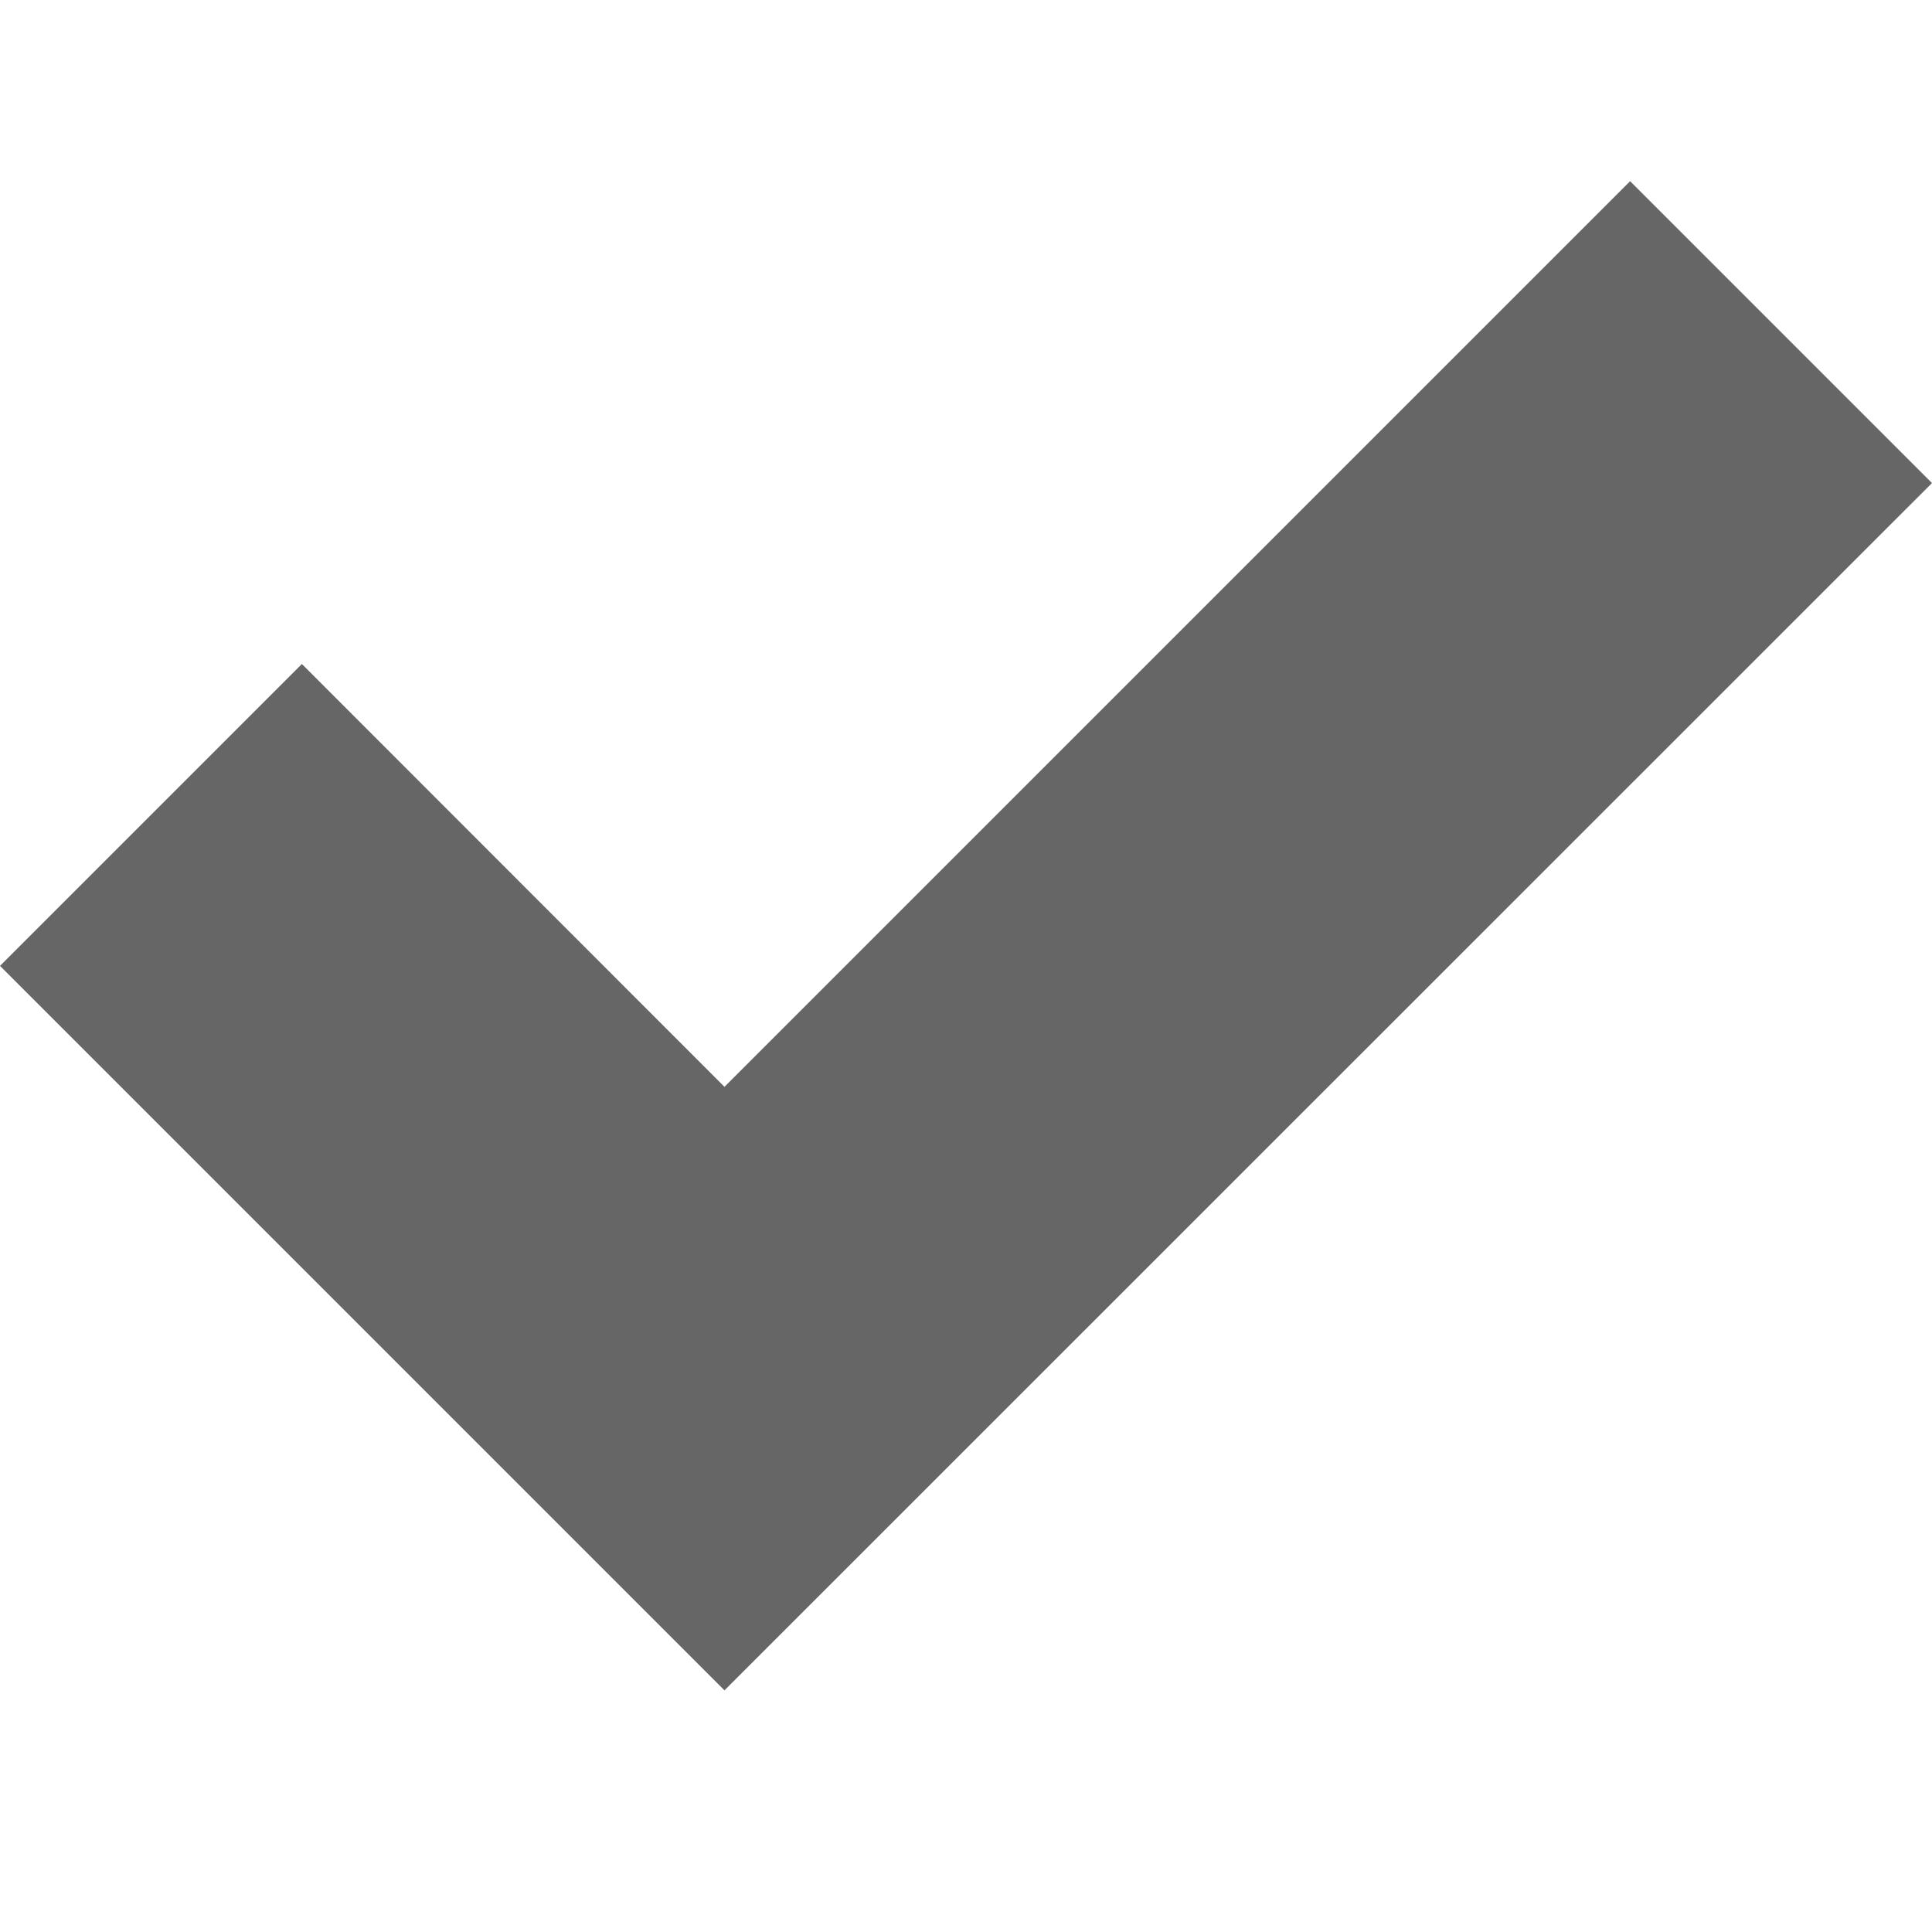
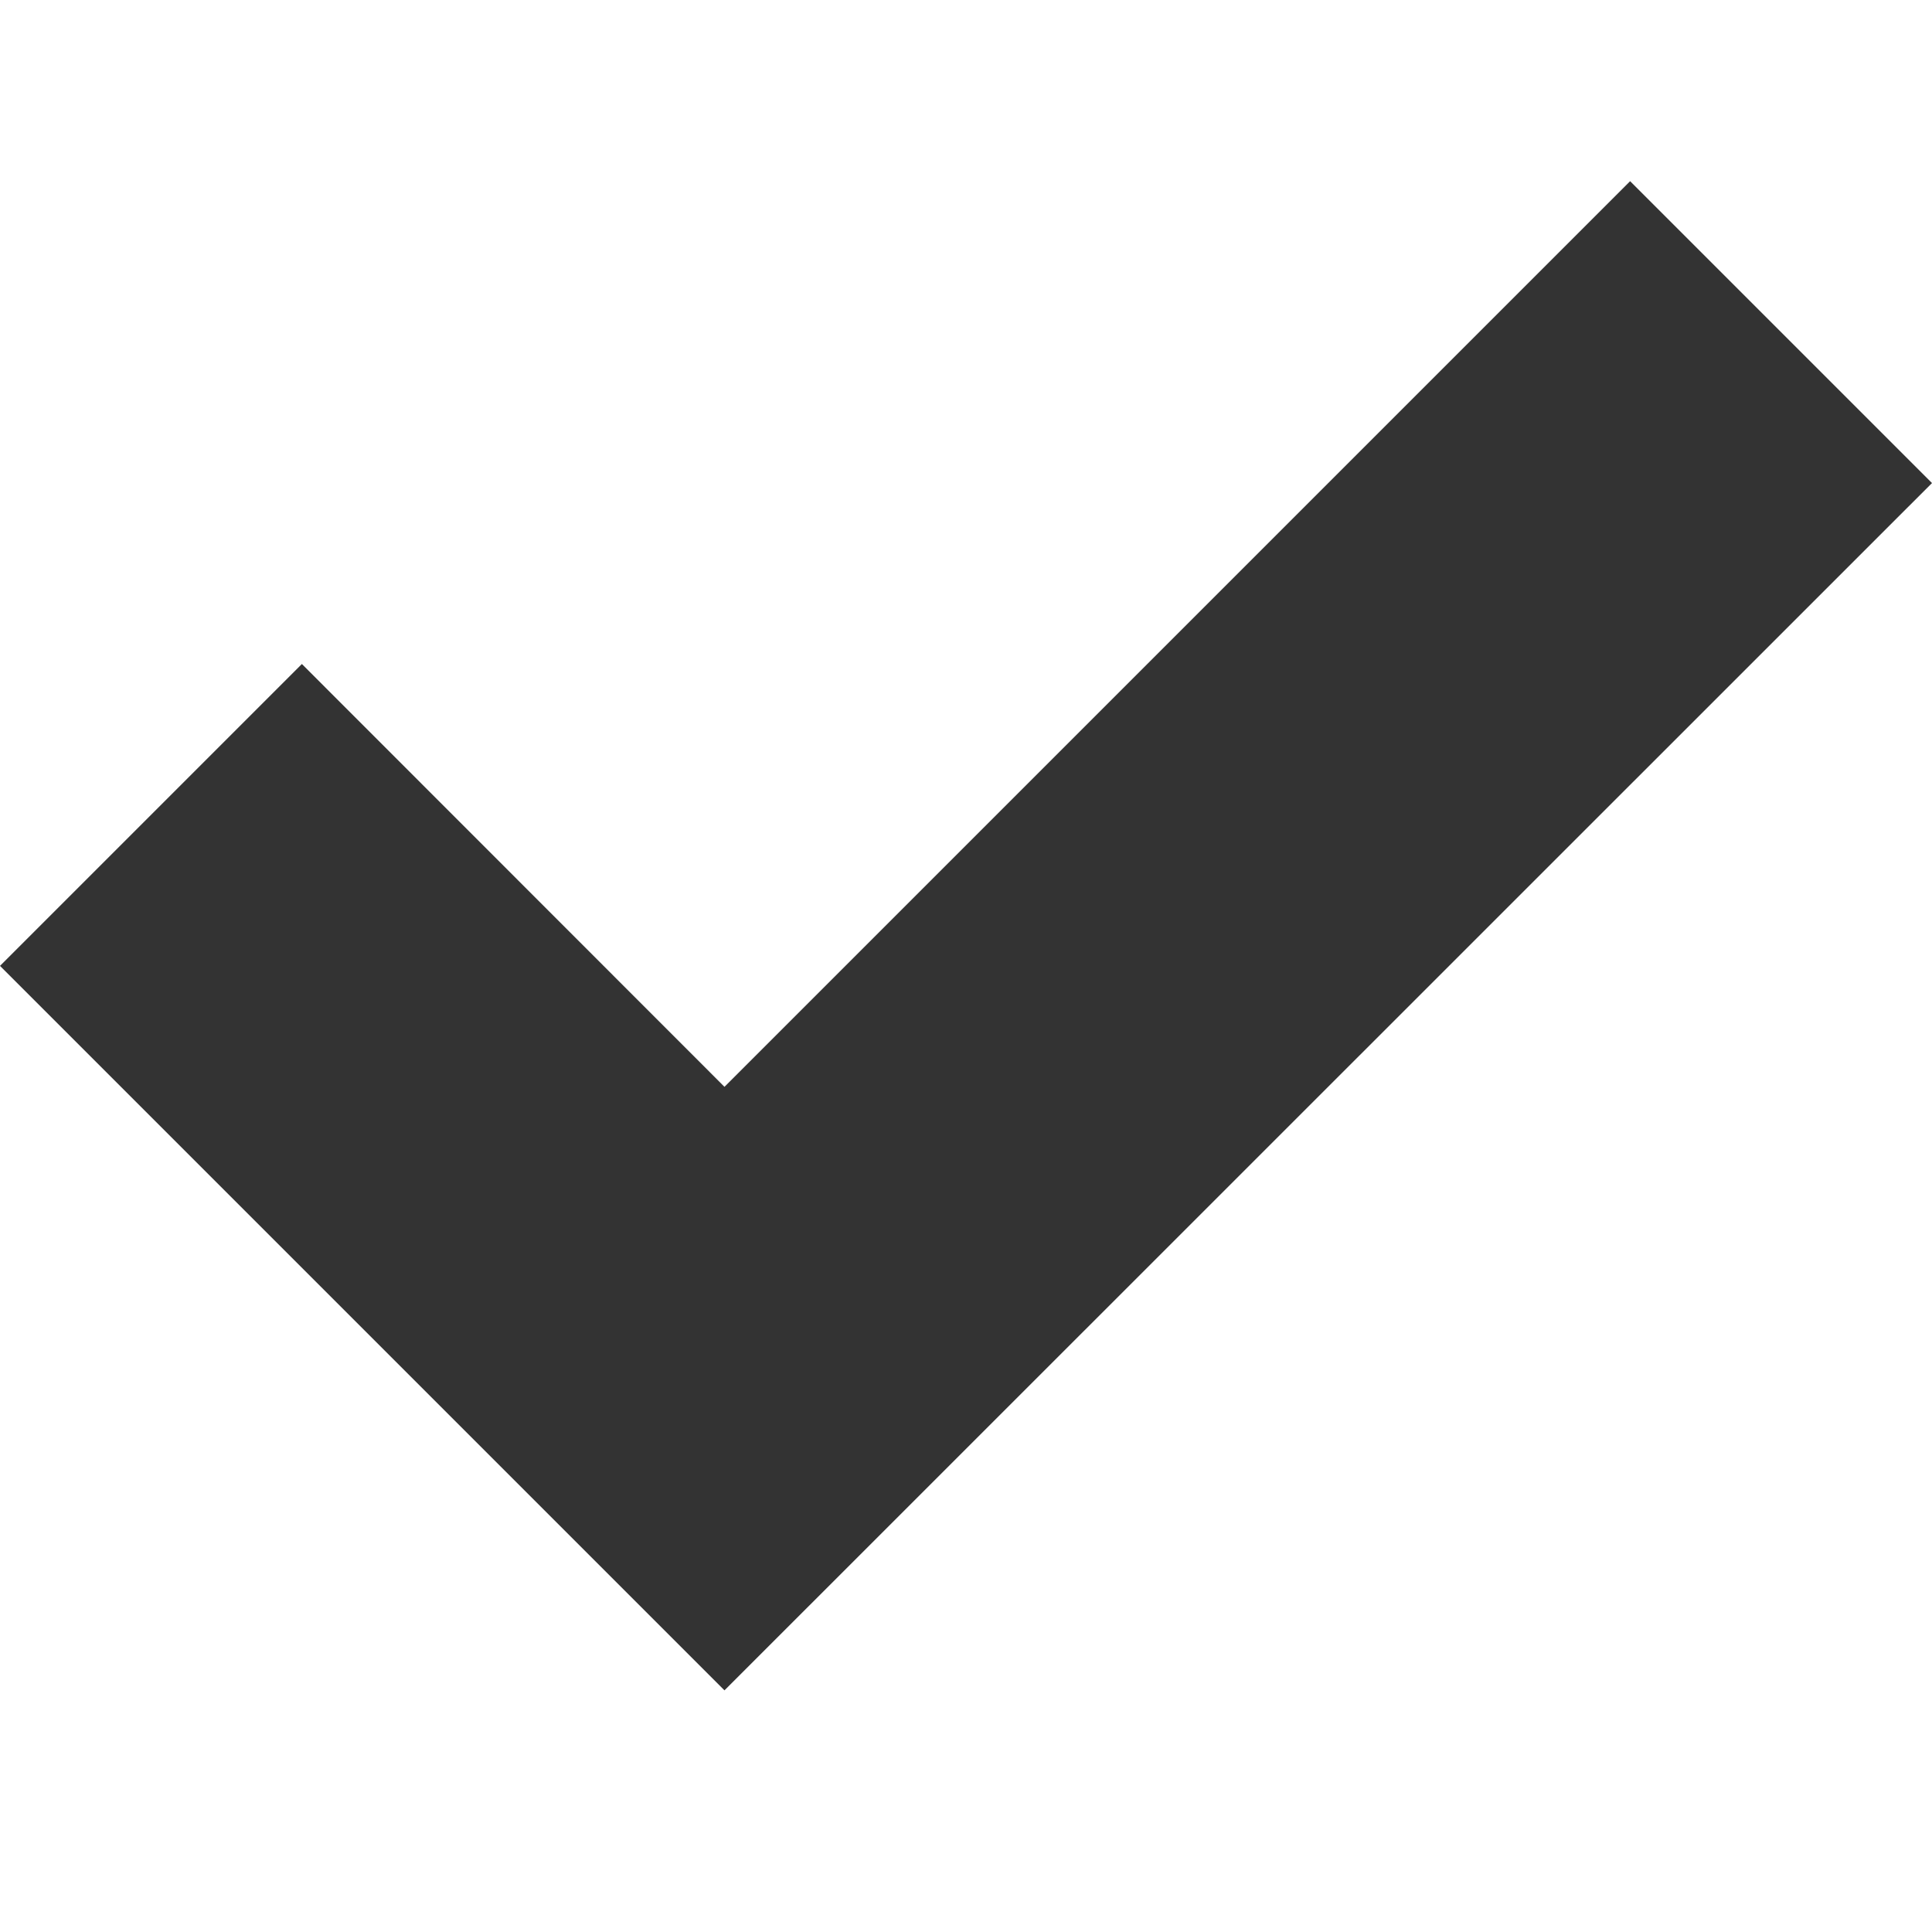
<svg xmlns="http://www.w3.org/2000/svg" width="32" height="32" viewBox="0 0 8.467 8.467" version="1.1" id="svg5">
  <defs id="defs2" />
  <g id="layer1">
-     <path style="fill:#666666;fill-opacity:1;stroke-width:0.529;stroke-linejoin:bevel" d="M 1.323,2.91 0,4.233 3.175,7.408 8.467,2.117 7.144,0.794 3.175,4.763 Z" id="path1" />
+     <path style="fill:#333333;fill-opacity:1;stroke-width:0.529;stroke-linejoin:bevel" d="M 1.323,2.91 0,4.233 3.175,7.408 8.467,2.117 7.144,0.794 3.175,4.763 Z" id="path1" />
  </g>
</svg>
